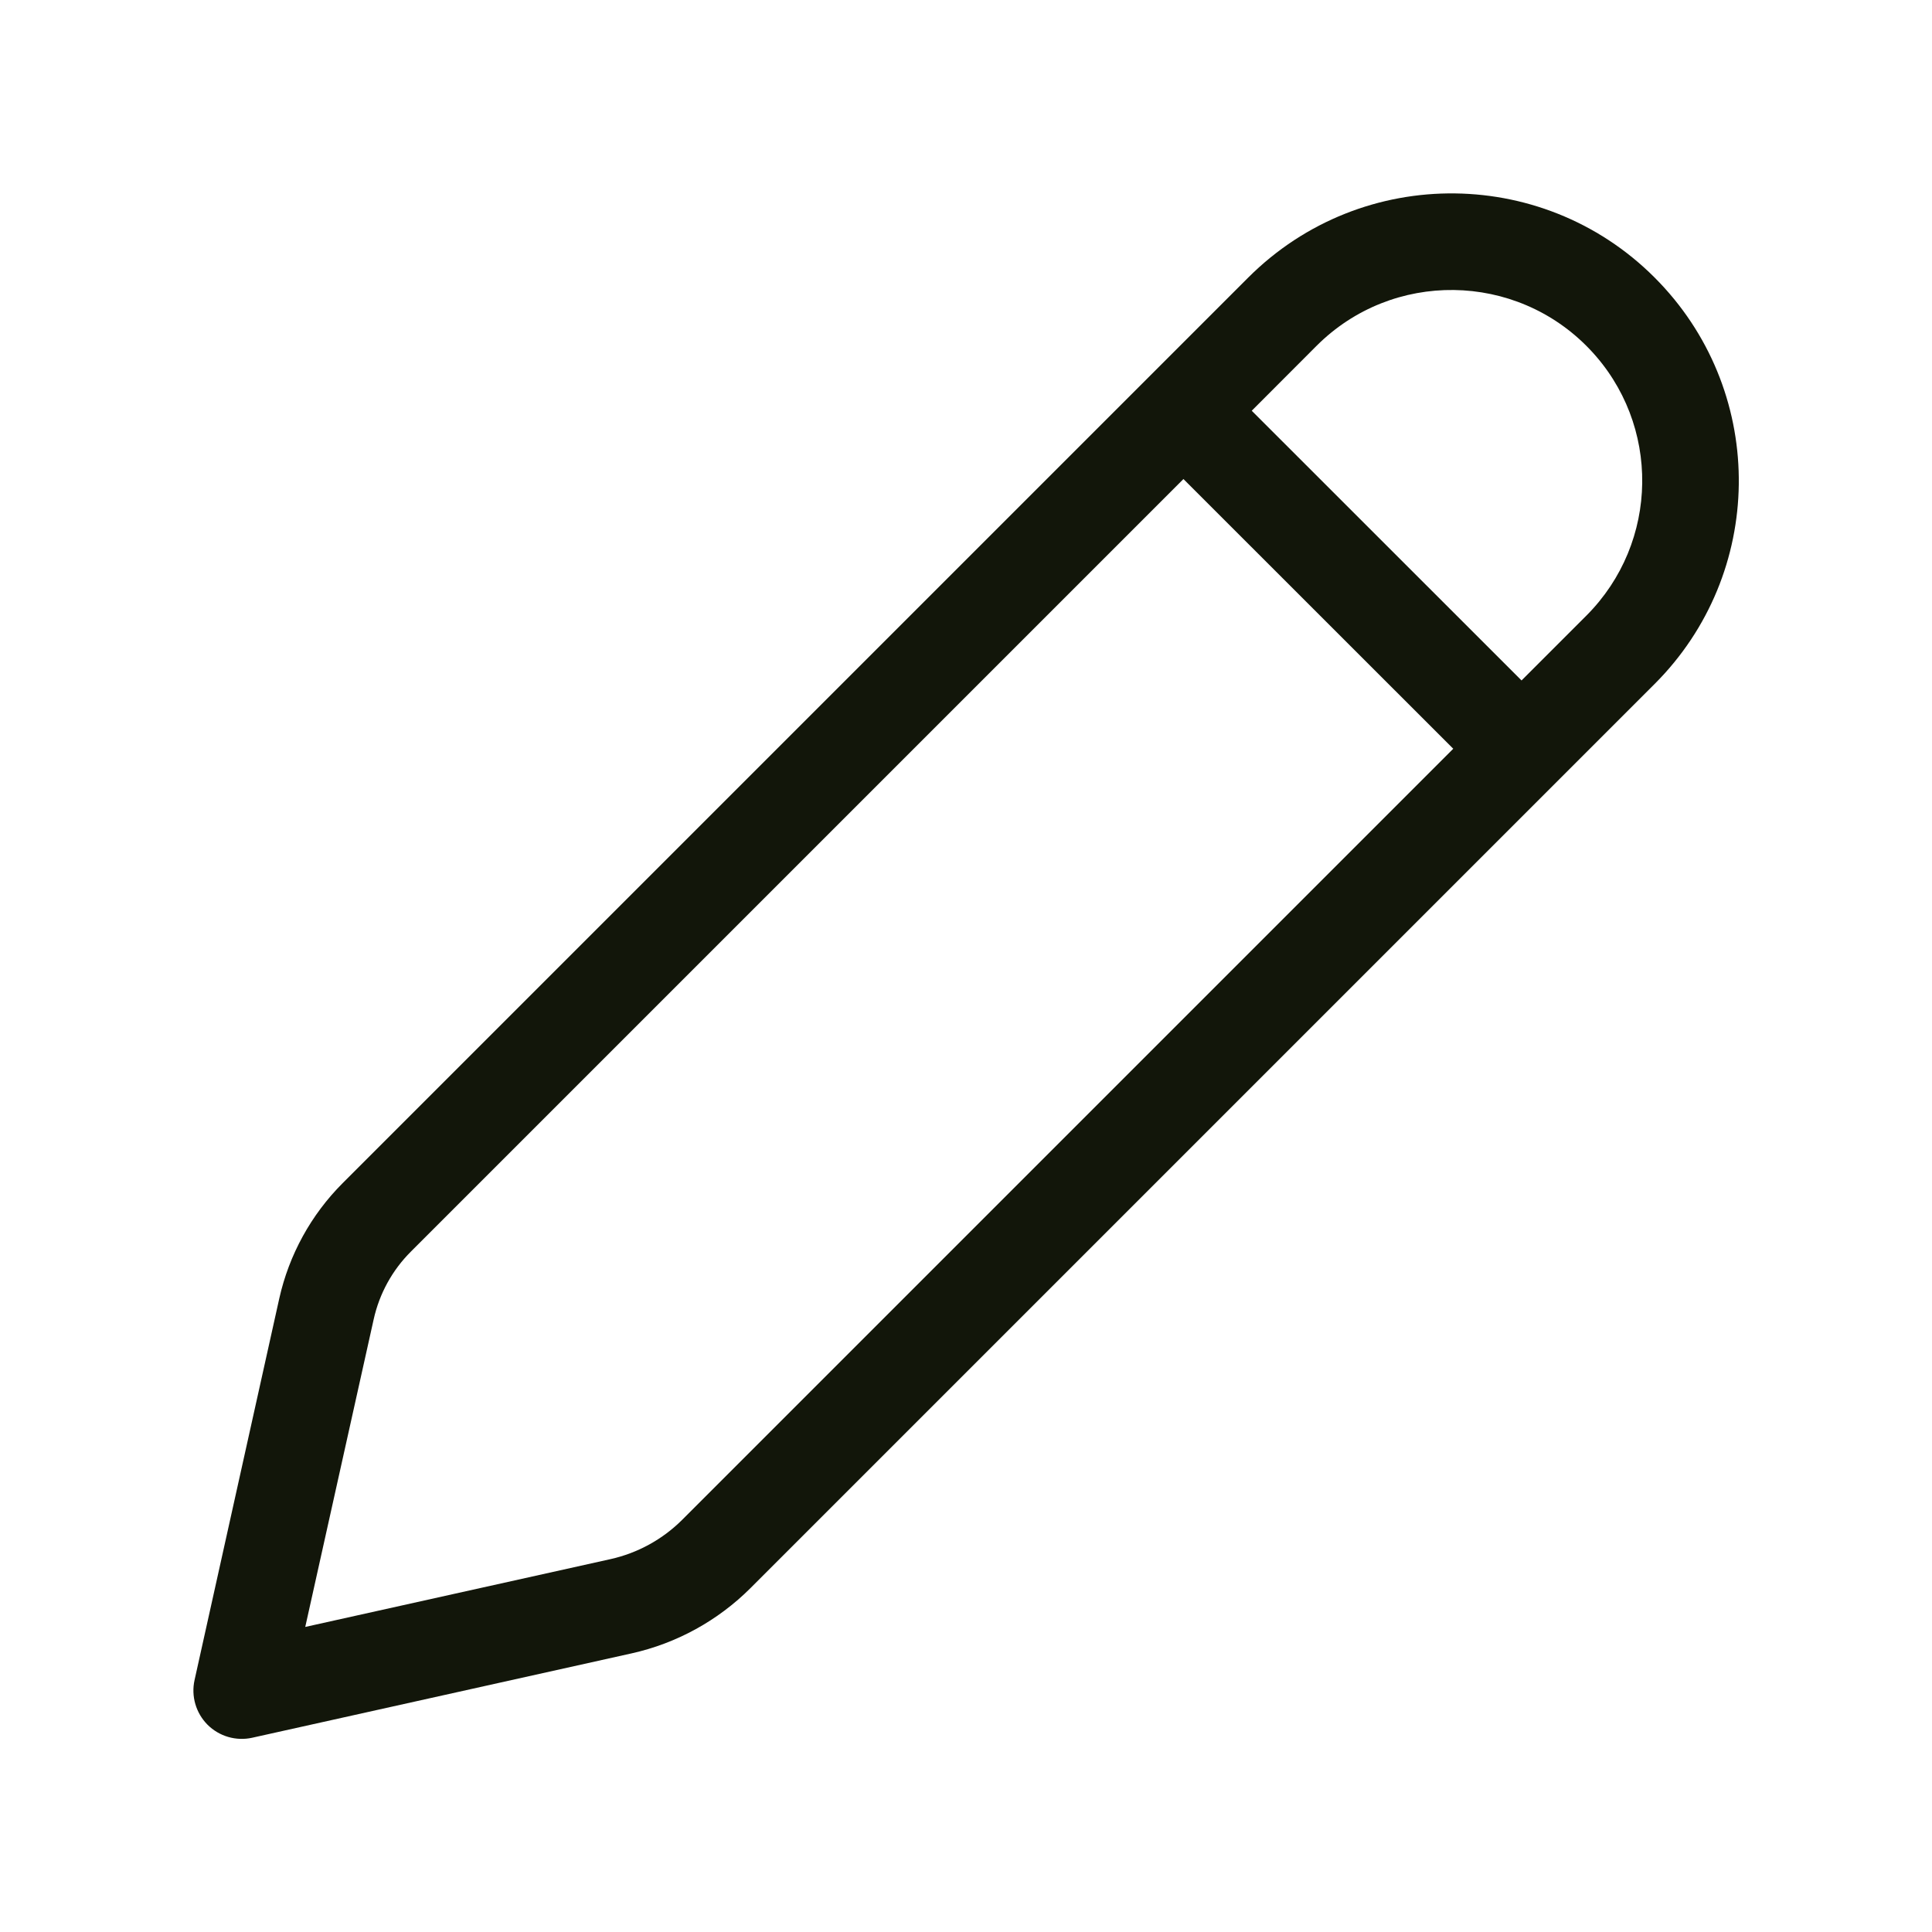
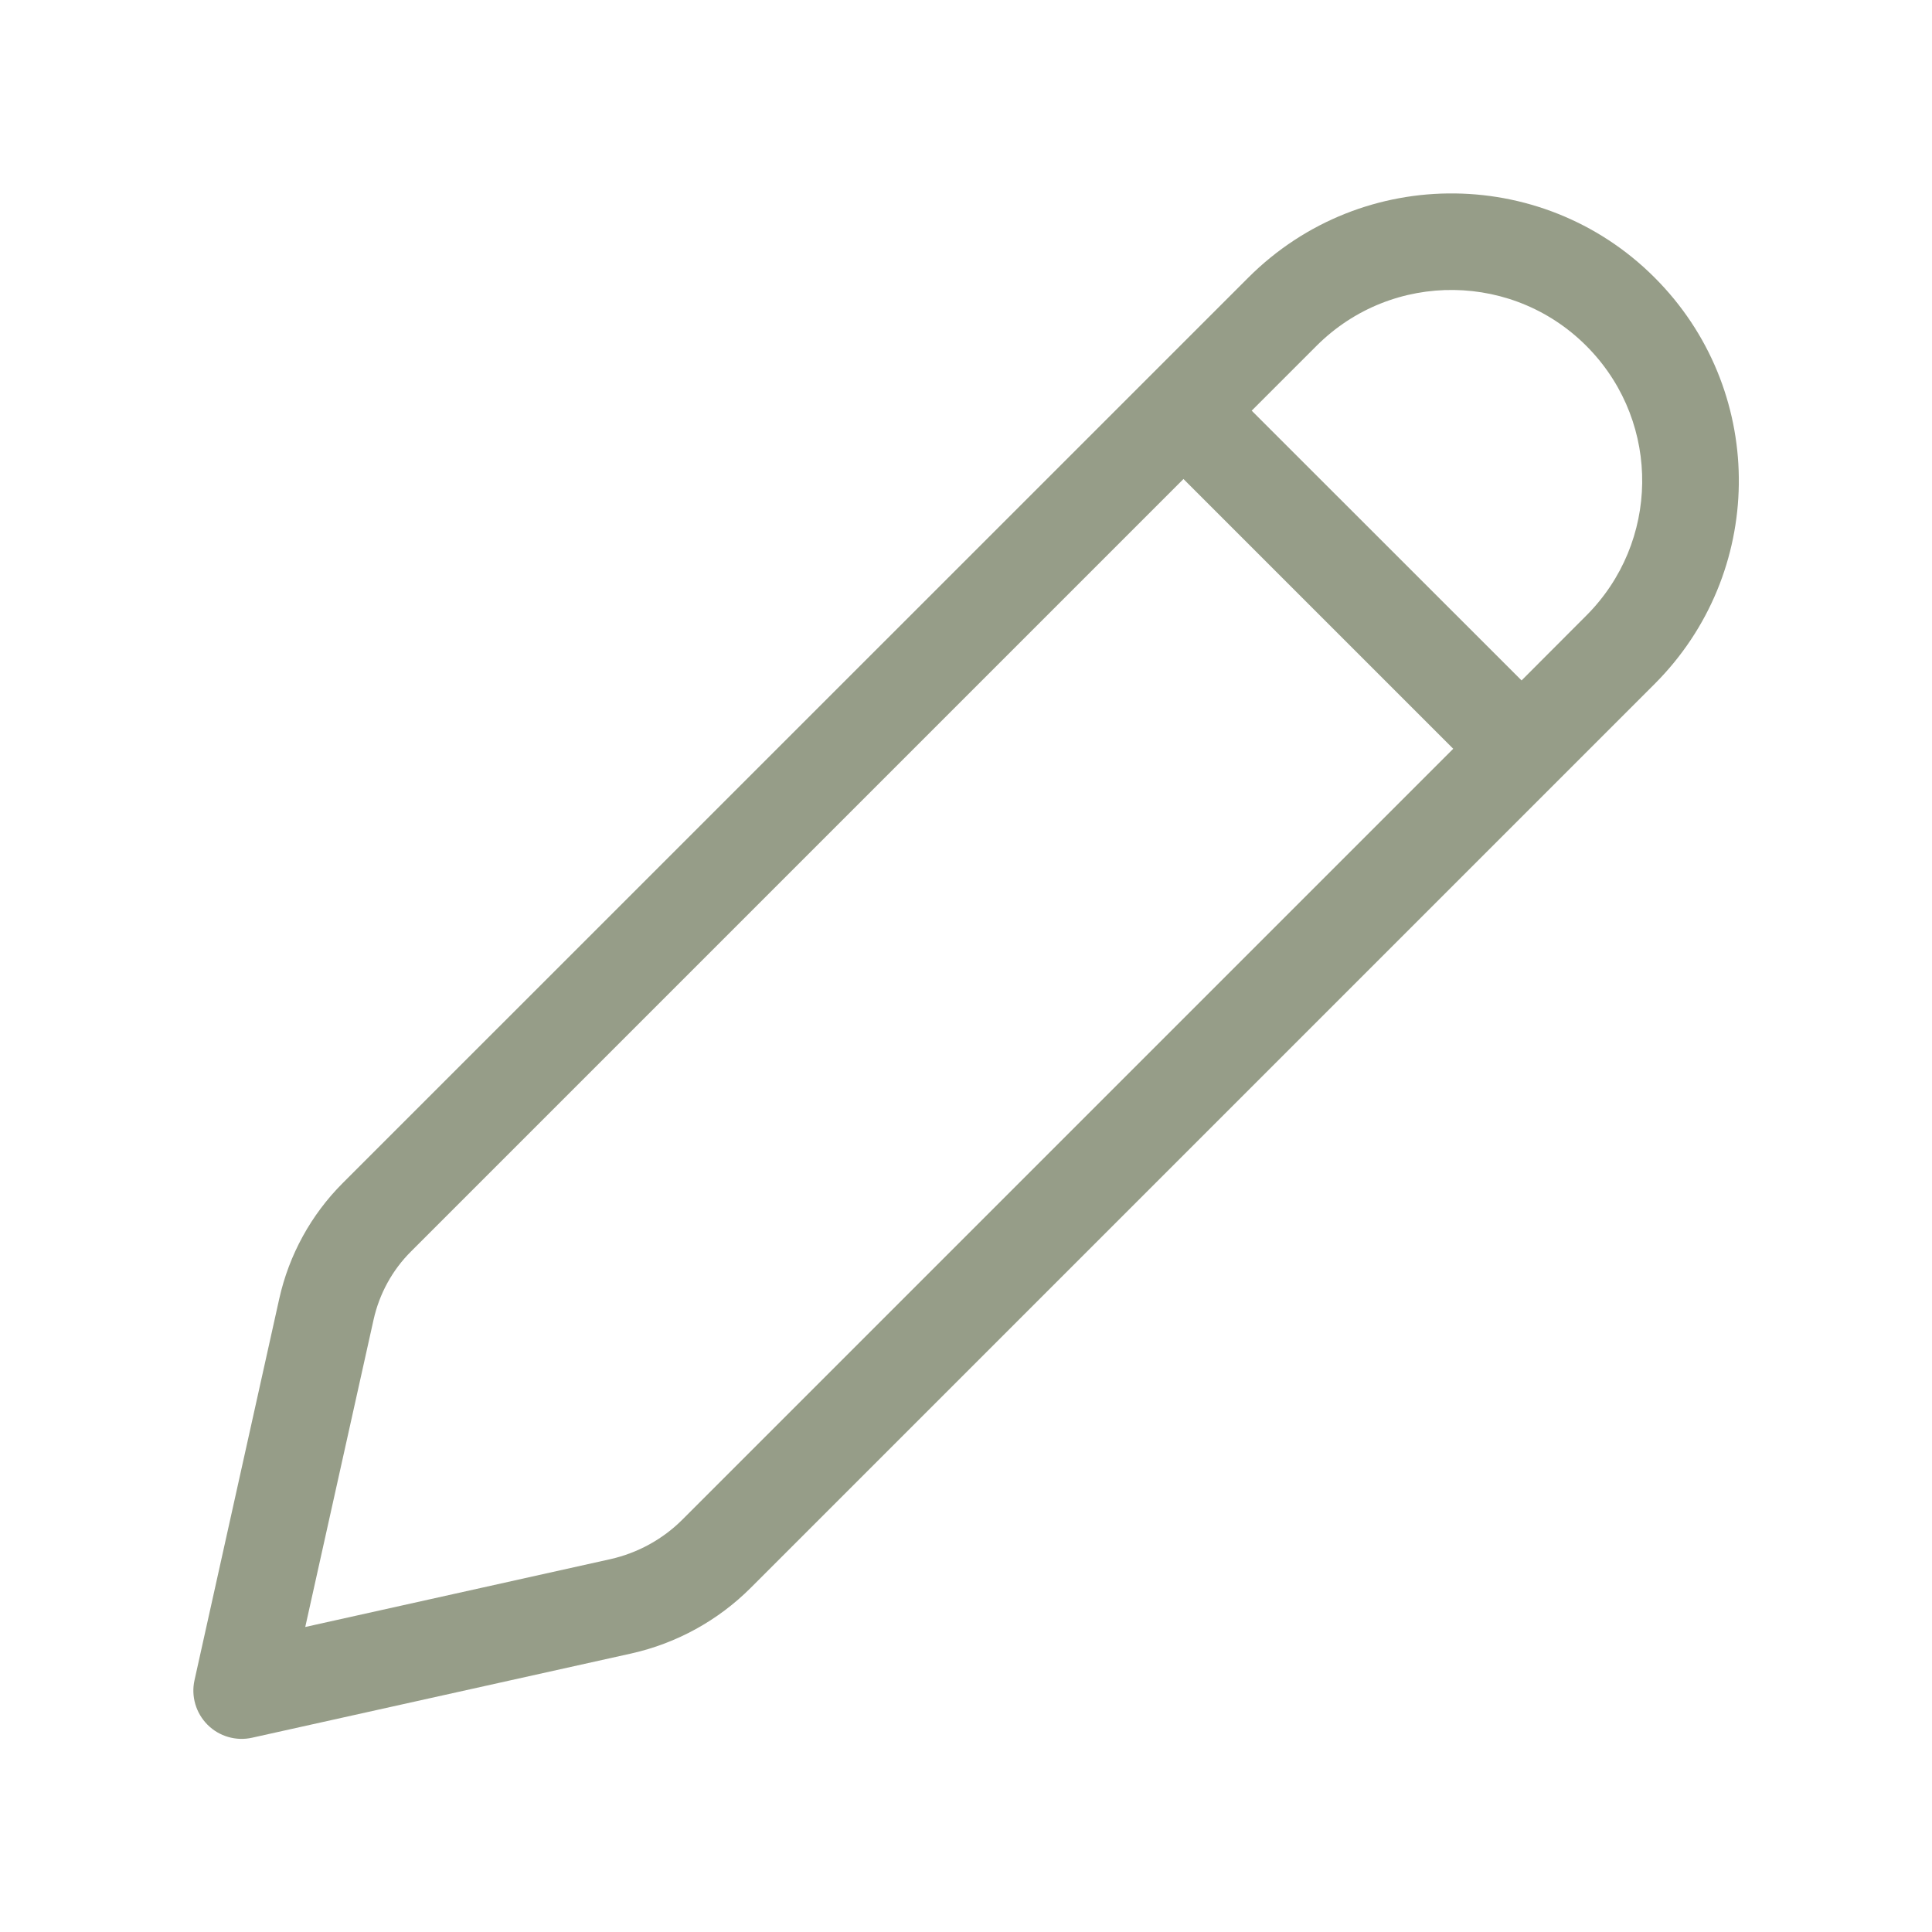
- <svg xmlns="http://www.w3.org/2000/svg" width="20" height="20" viewBox="0 0 20 20" fill="none">
-   <path d="M17.181 2.927C16.029 1.715 14.105 1.691 12.922 2.873L3.547 12.248C3.22 12.575 2.992 12.99 2.891 13.442L2.014 17.392C1.977 17.559 2.028 17.733 2.148 17.854C2.269 17.975 2.444 18.026 2.611 17.989L6.537 17.116C7.004 17.012 7.432 16.777 7.771 16.438L17.129 7.08C18.27 5.939 18.293 4.096 17.181 2.927ZM13.629 3.58C14.414 2.795 15.692 2.812 16.457 3.616C17.195 4.392 17.179 5.615 16.422 6.373L15.751 7.044L12.958 4.252L13.629 3.58ZM12.251 4.959L15.044 7.751L7.064 15.731C6.86 15.935 6.602 16.077 6.32 16.14L3.16 16.842L3.868 13.659C3.927 13.392 4.061 13.148 4.255 12.955L12.251 4.959Z" fill="#12160A" />
+ <svg xmlns="http://www.w3.org/2000/svg" width="16" height="16" viewBox="0 0 16 16" fill="none">
+   <path d="M13.745 2.342C12.823 1.372 11.284 1.353 10.338 2.299L2.838 9.798C2.576 10.06 2.394 10.392 2.313 10.754L1.611 13.914C1.581 14.047 1.622 14.187 1.719 14.284C1.815 14.38 1.955 14.421 2.088 14.391L5.23 13.693C5.603 13.609 5.946 13.421 6.217 13.15L13.703 5.664C14.616 4.751 14.635 3.277 13.745 2.342ZM10.903 2.864C11.531 2.236 12.553 2.249 13.165 2.893C13.756 3.514 13.743 4.492 13.137 5.098L12.601 5.635L10.366 3.401L10.903 2.864ZM9.801 3.967L12.035 6.201L5.651 12.585C5.488 12.748 5.281 12.861 5.056 12.912L2.528 13.474L3.094 10.928C3.142 10.714 3.249 10.518 3.404 10.364L9.801 3.967Z" fill="#969D88" />
</svg>
